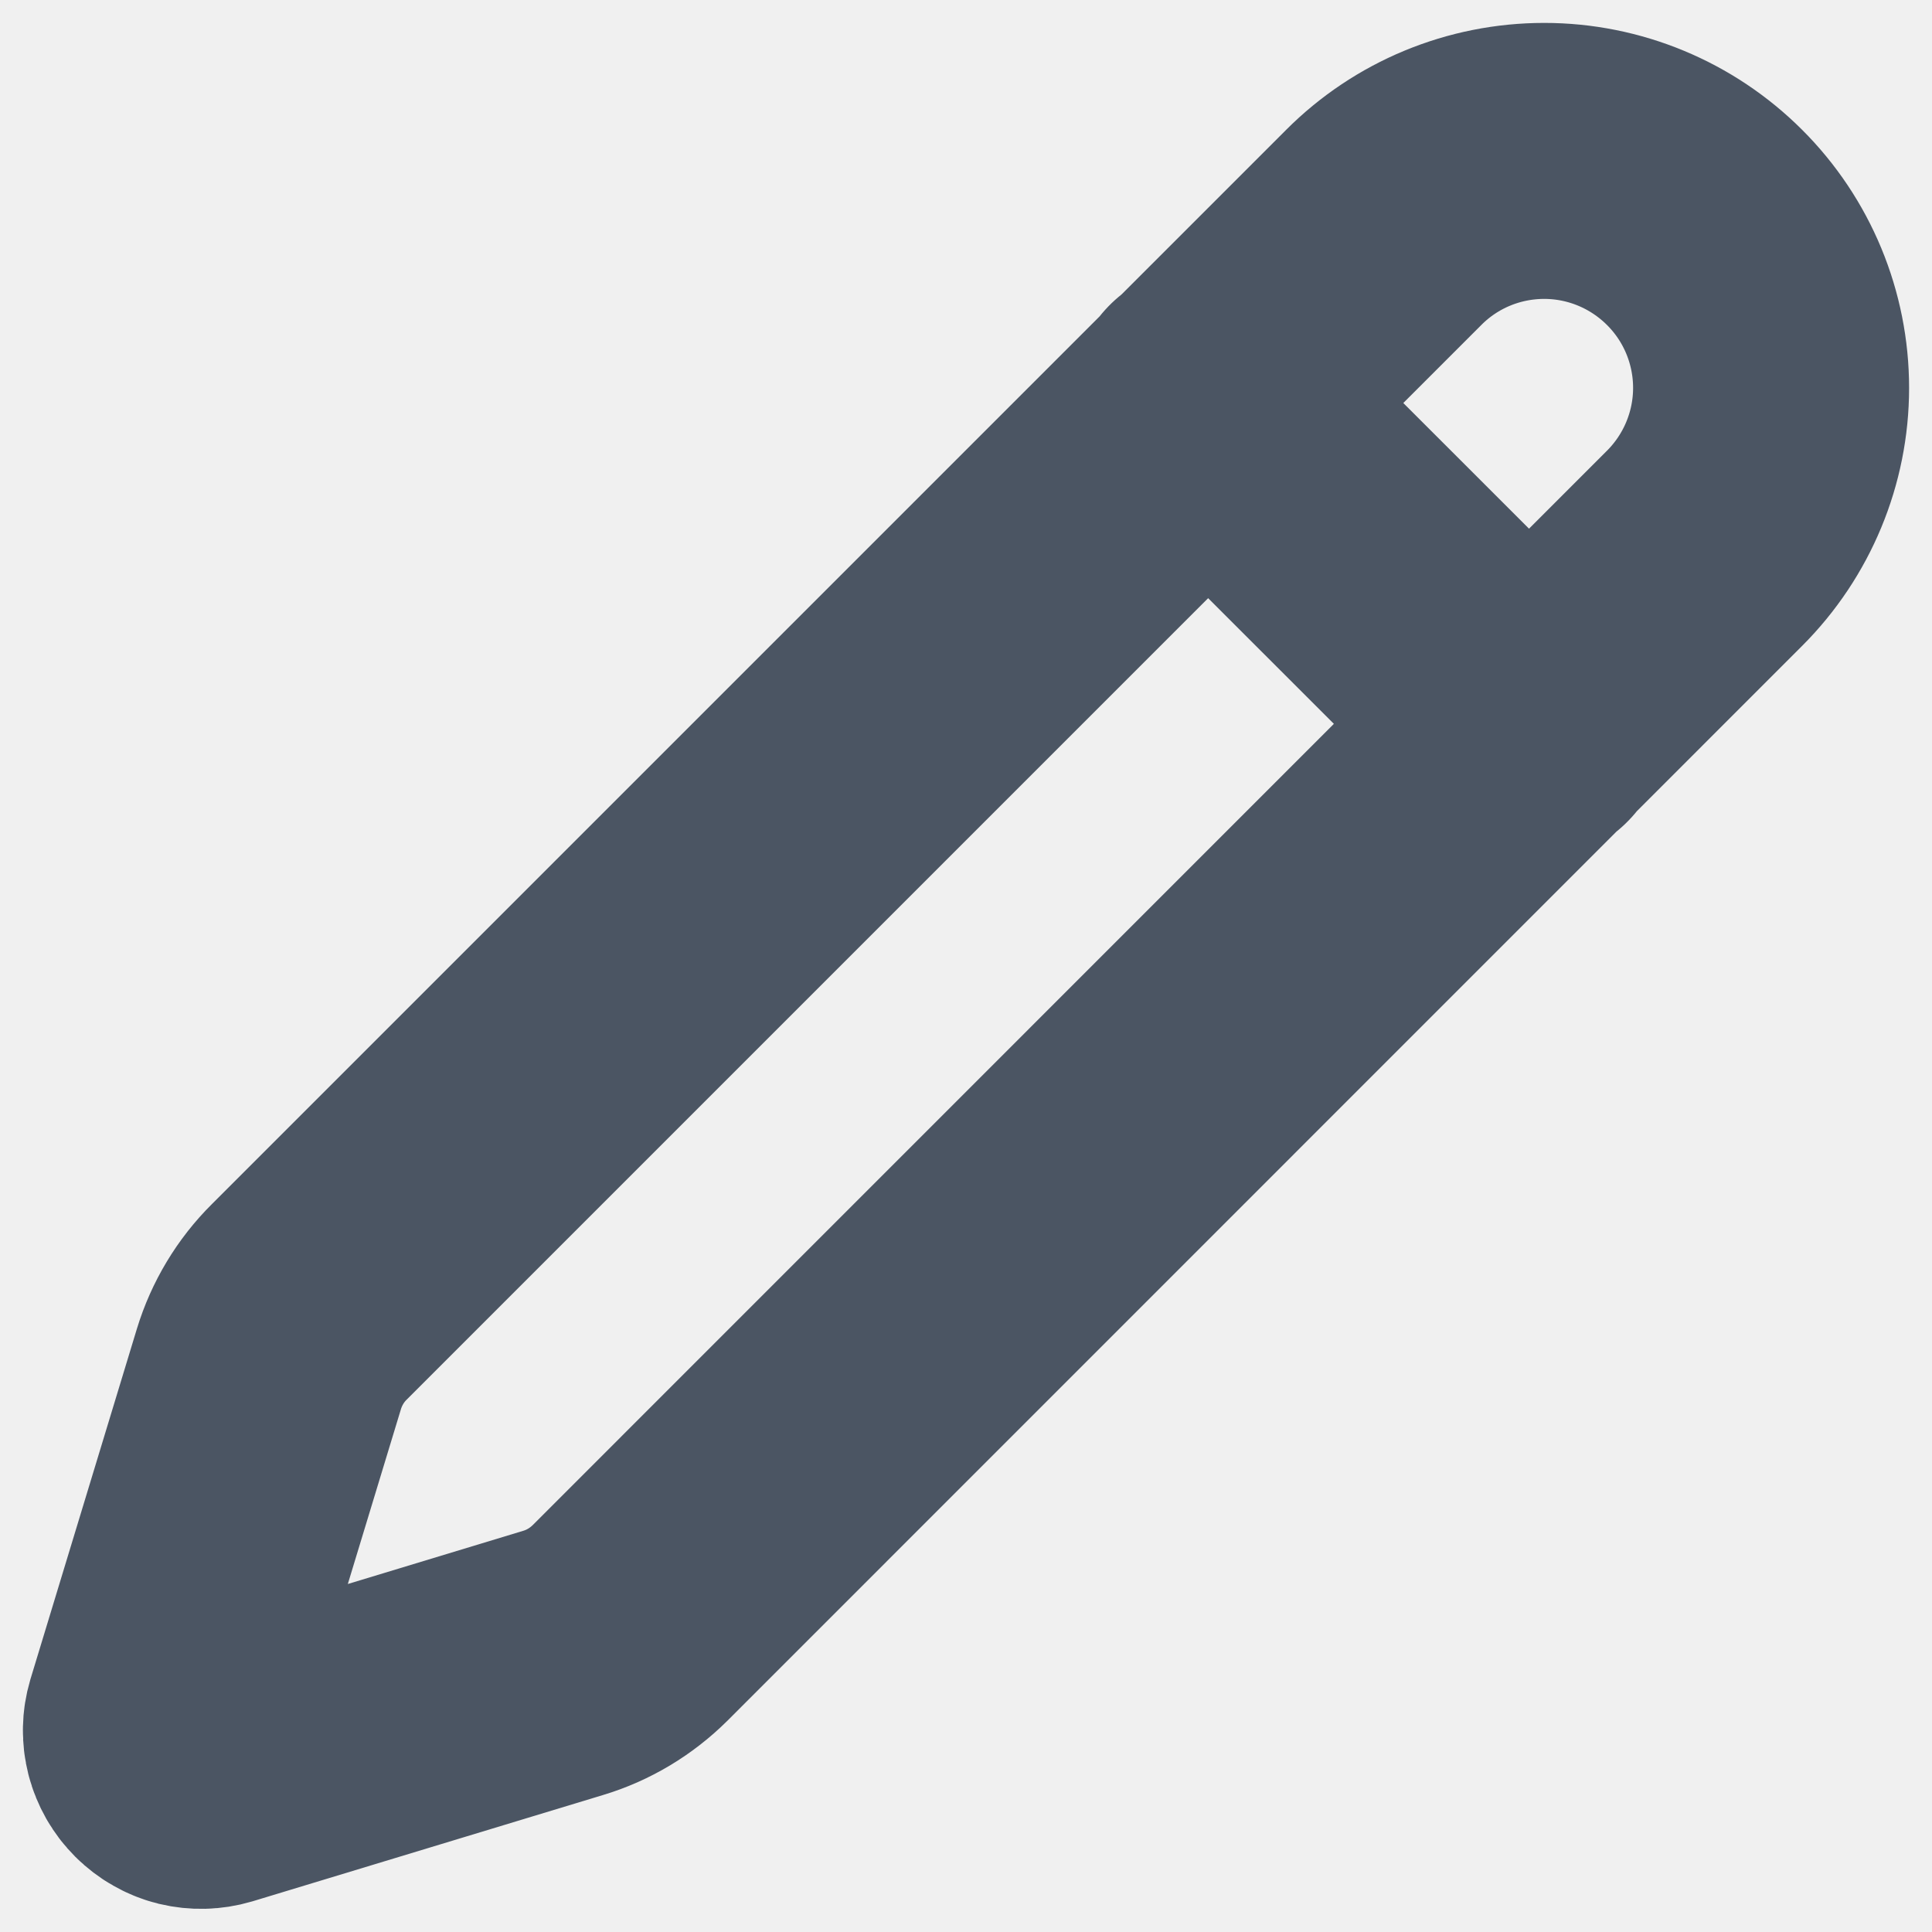
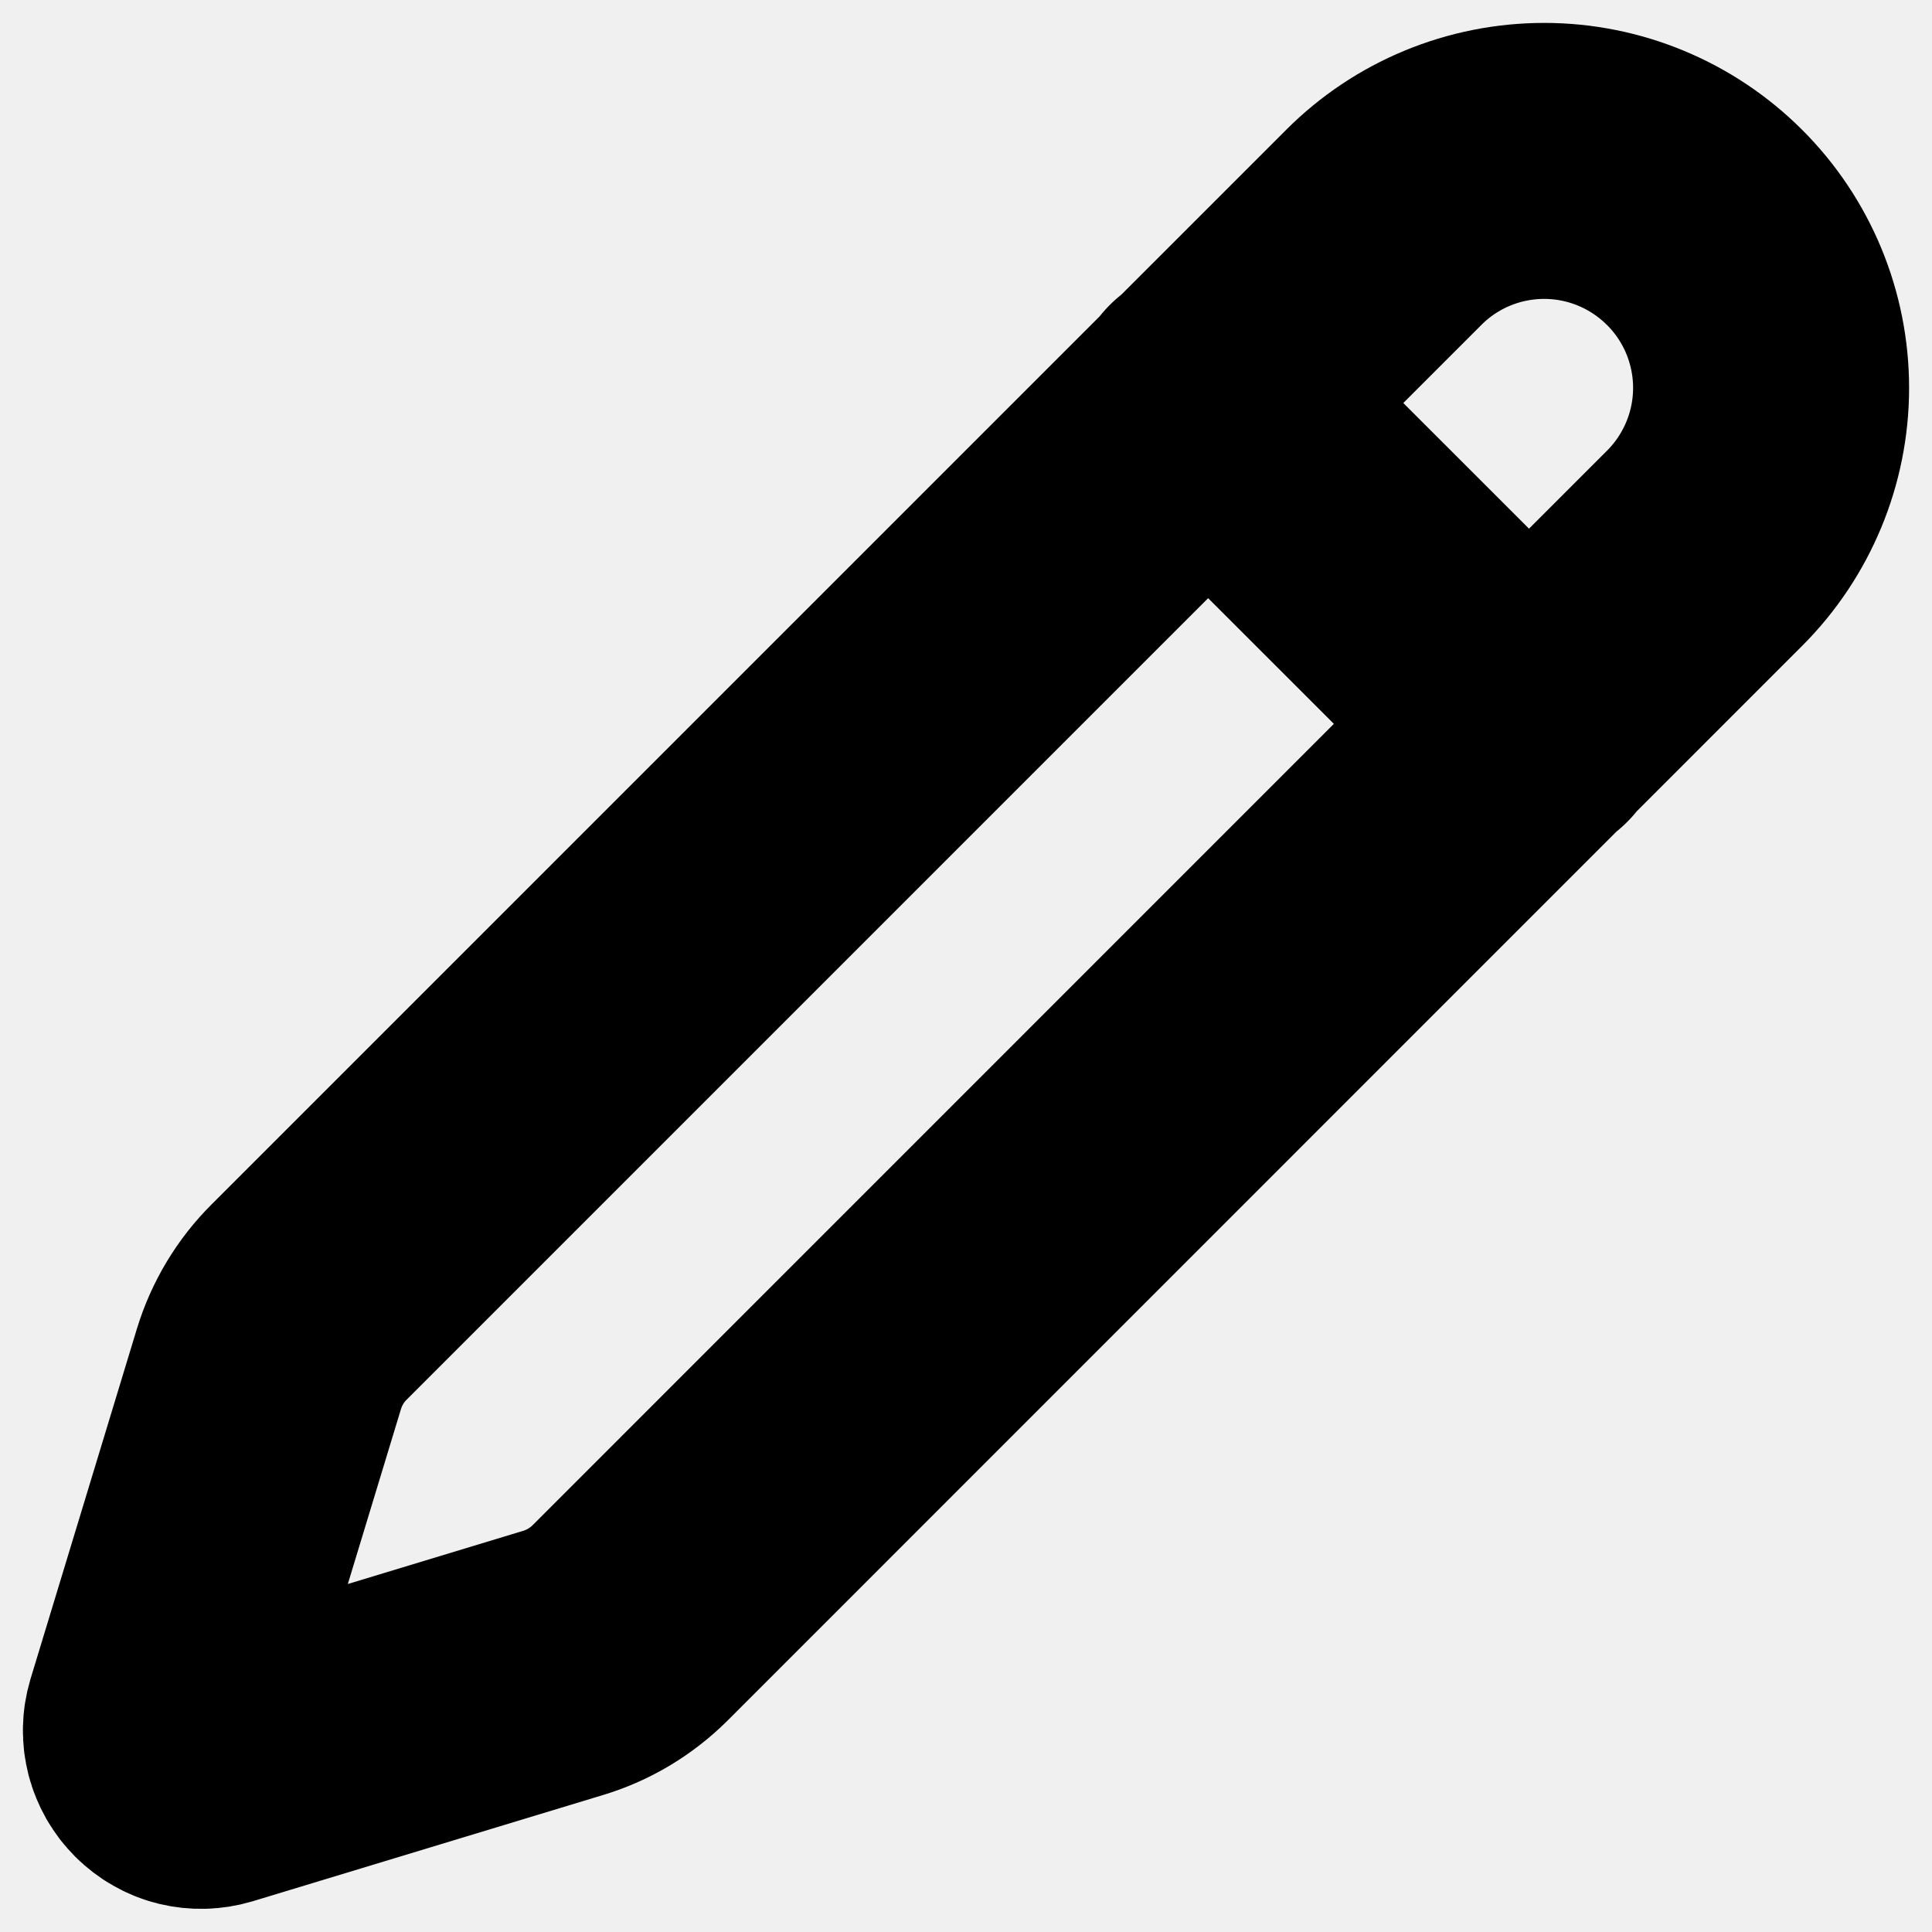
- <svg xmlns="http://www.w3.org/2000/svg" width="14" height="14" viewBox="0 0 14 14" fill="none">
+ <svg xmlns="http://www.w3.org/2000/svg" viewBox="0 0 14 14" fill="none">
  <g clip-path="url(#clip0_4_517)">
-     <path d="M8.75 2.916L11.084 5.249M12.352 3.973C12.66 3.665 12.834 3.247 12.834 2.811C12.834 2.375 12.661 1.956 12.352 1.648C12.044 1.34 11.626 1.166 11.19 1.166C10.753 1.166 10.335 1.339 10.027 1.648L2.241 9.434C2.105 9.569 2.005 9.736 1.949 9.919L1.178 12.457C1.163 12.508 1.162 12.561 1.175 12.612C1.188 12.663 1.215 12.71 1.252 12.747C1.289 12.784 1.336 12.811 1.387 12.824C1.438 12.836 1.491 12.835 1.542 12.82L4.081 12.05C4.264 11.995 4.43 11.895 4.566 11.76L12.352 3.973Z" stroke="#4B5563" stroke-width="2" stroke-linecap="round" />
+     <path d="M8.75 2.916L11.084 5.249M12.352 3.973C12.66 3.665 12.834 3.247 12.834 2.811C12.834 2.375 12.661 1.956 12.352 1.648C12.044 1.34 11.626 1.166 11.19 1.166C10.753 1.166 10.335 1.339 10.027 1.648L2.241 9.434C2.105 9.569 2.005 9.736 1.949 9.919L1.178 12.457C1.163 12.508 1.162 12.561 1.175 12.612C1.188 12.663 1.215 12.71 1.252 12.747C1.289 12.784 1.336 12.811 1.387 12.824C1.438 12.836 1.491 12.835 1.542 12.82L4.081 12.05C4.264 11.995 4.43 11.895 4.566 11.76L12.352 3.973Z" stroke="currentColor" stroke-width="2" stroke-linecap="round" />
  </g>
  <defs>
    <clipPath id="clip0_4_517">
      <rect width="14" height="14" fill="white" />
    </clipPath>
  </defs>
</svg>
